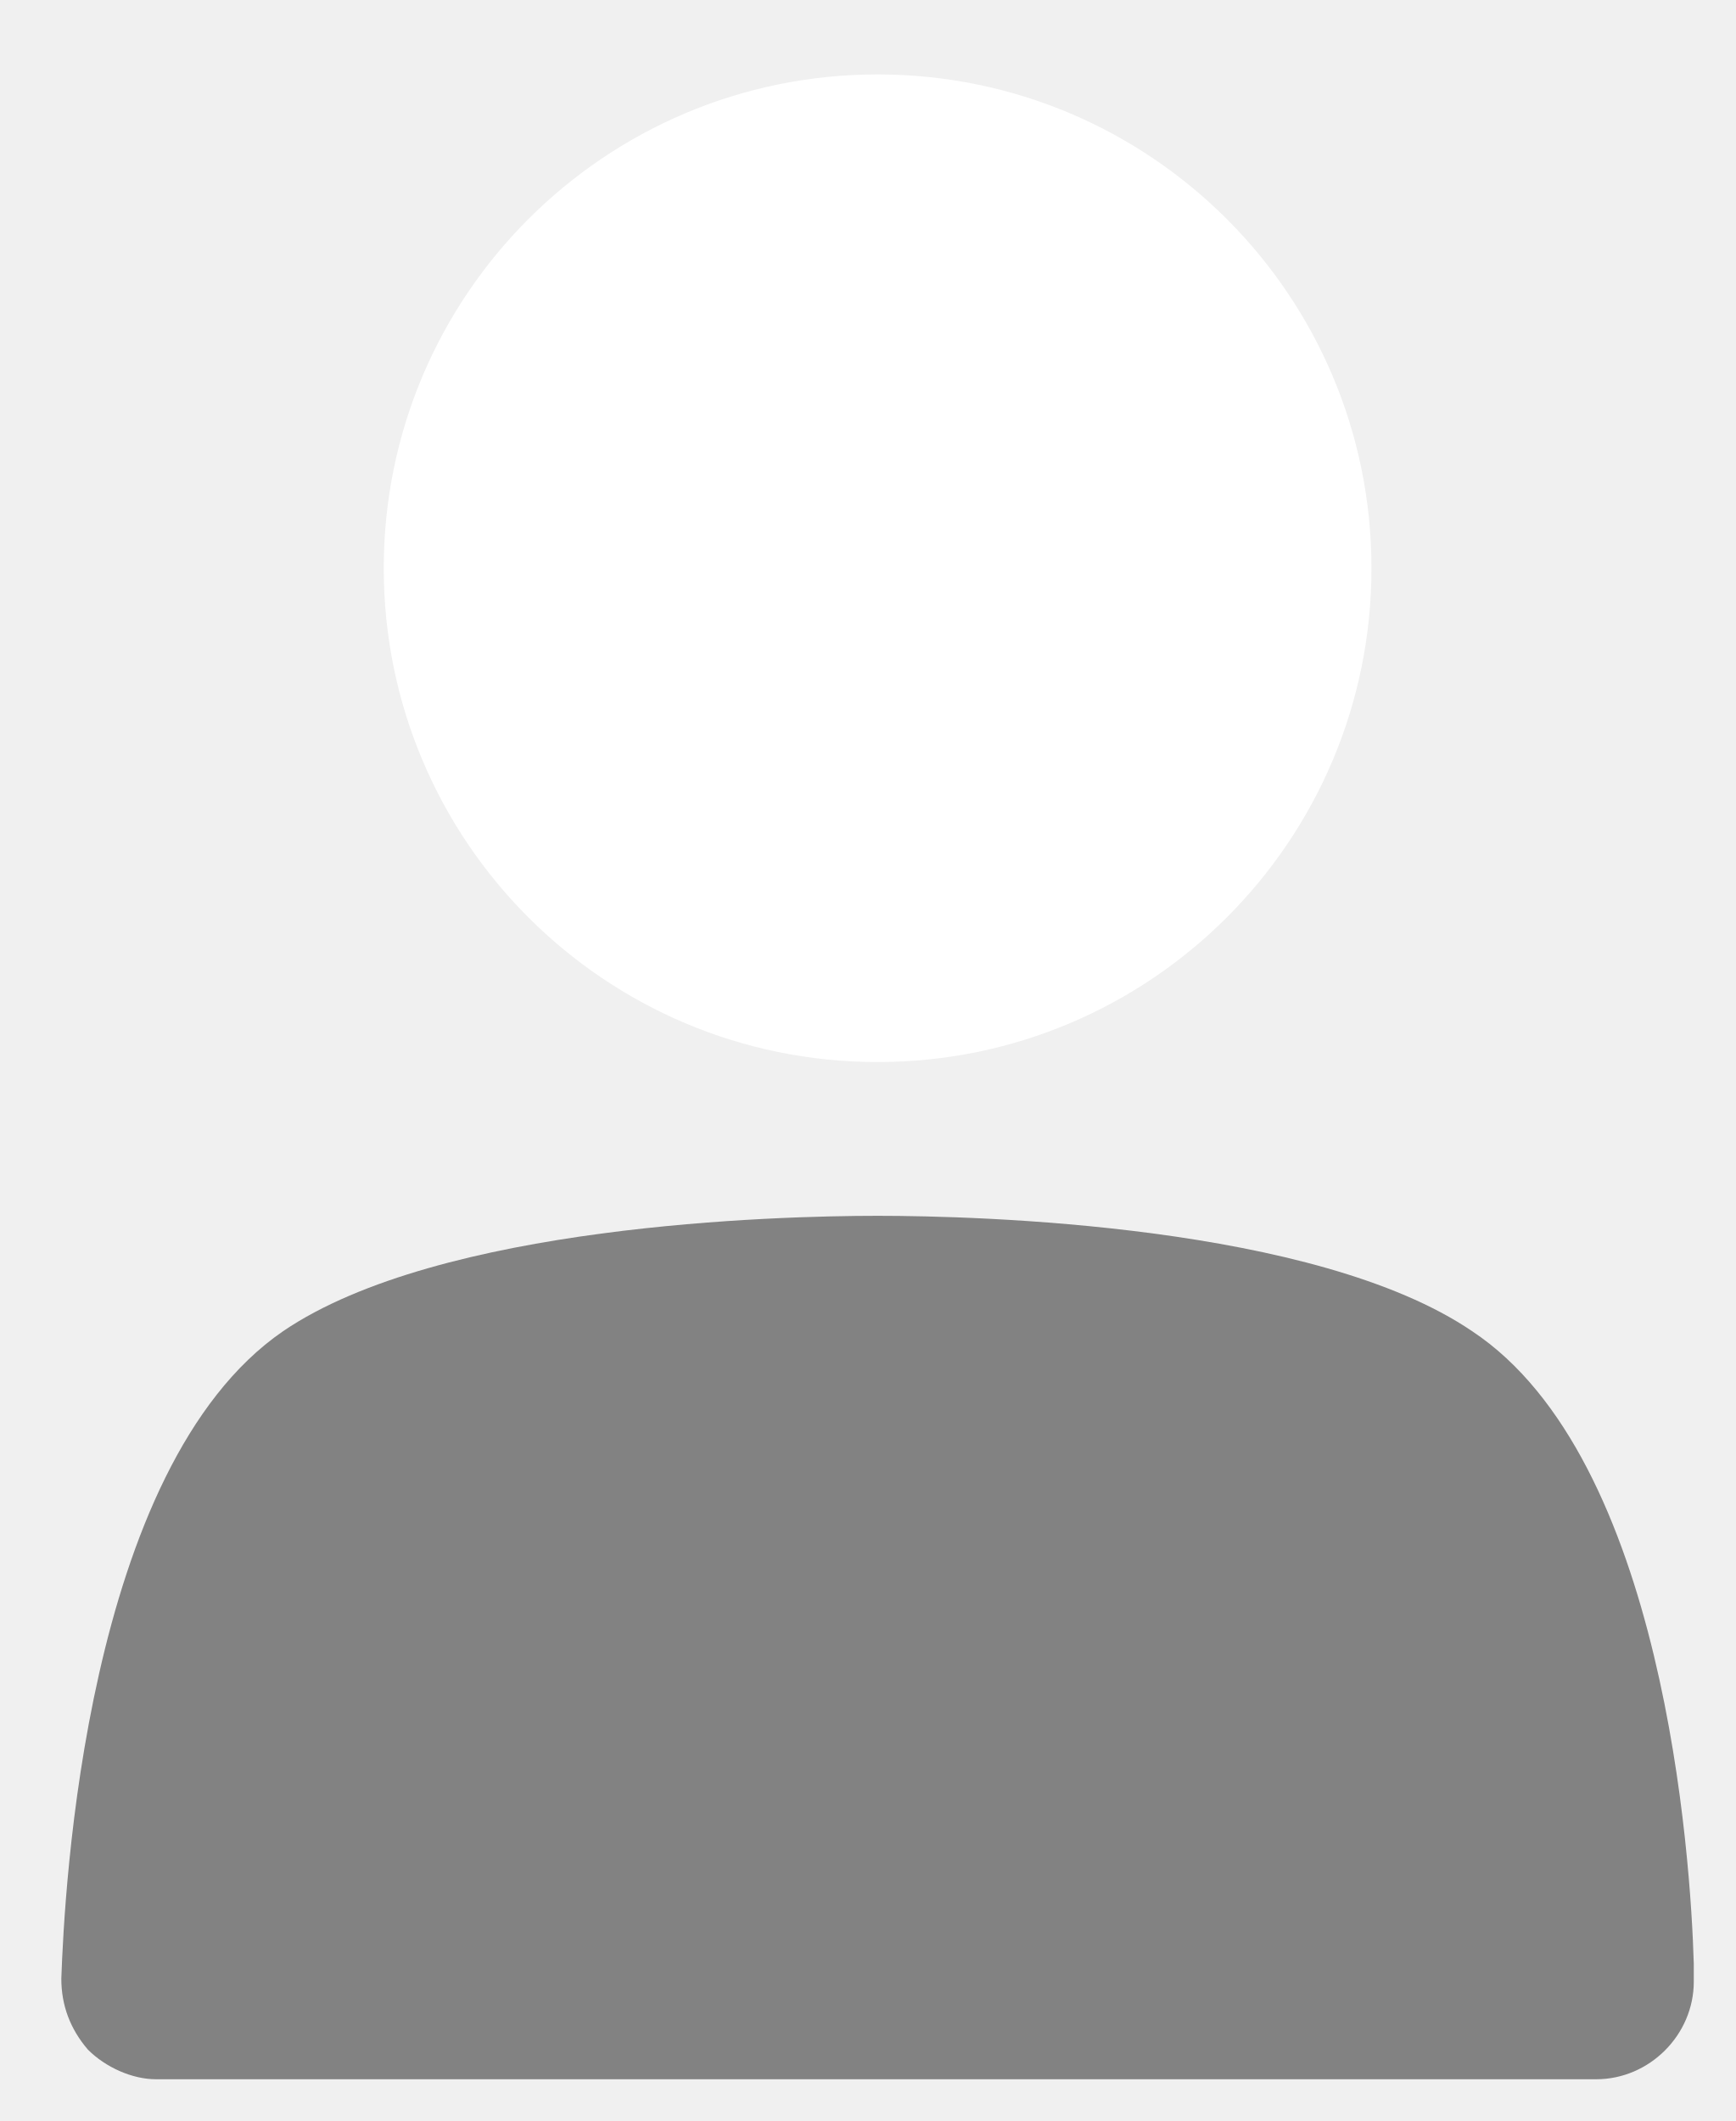
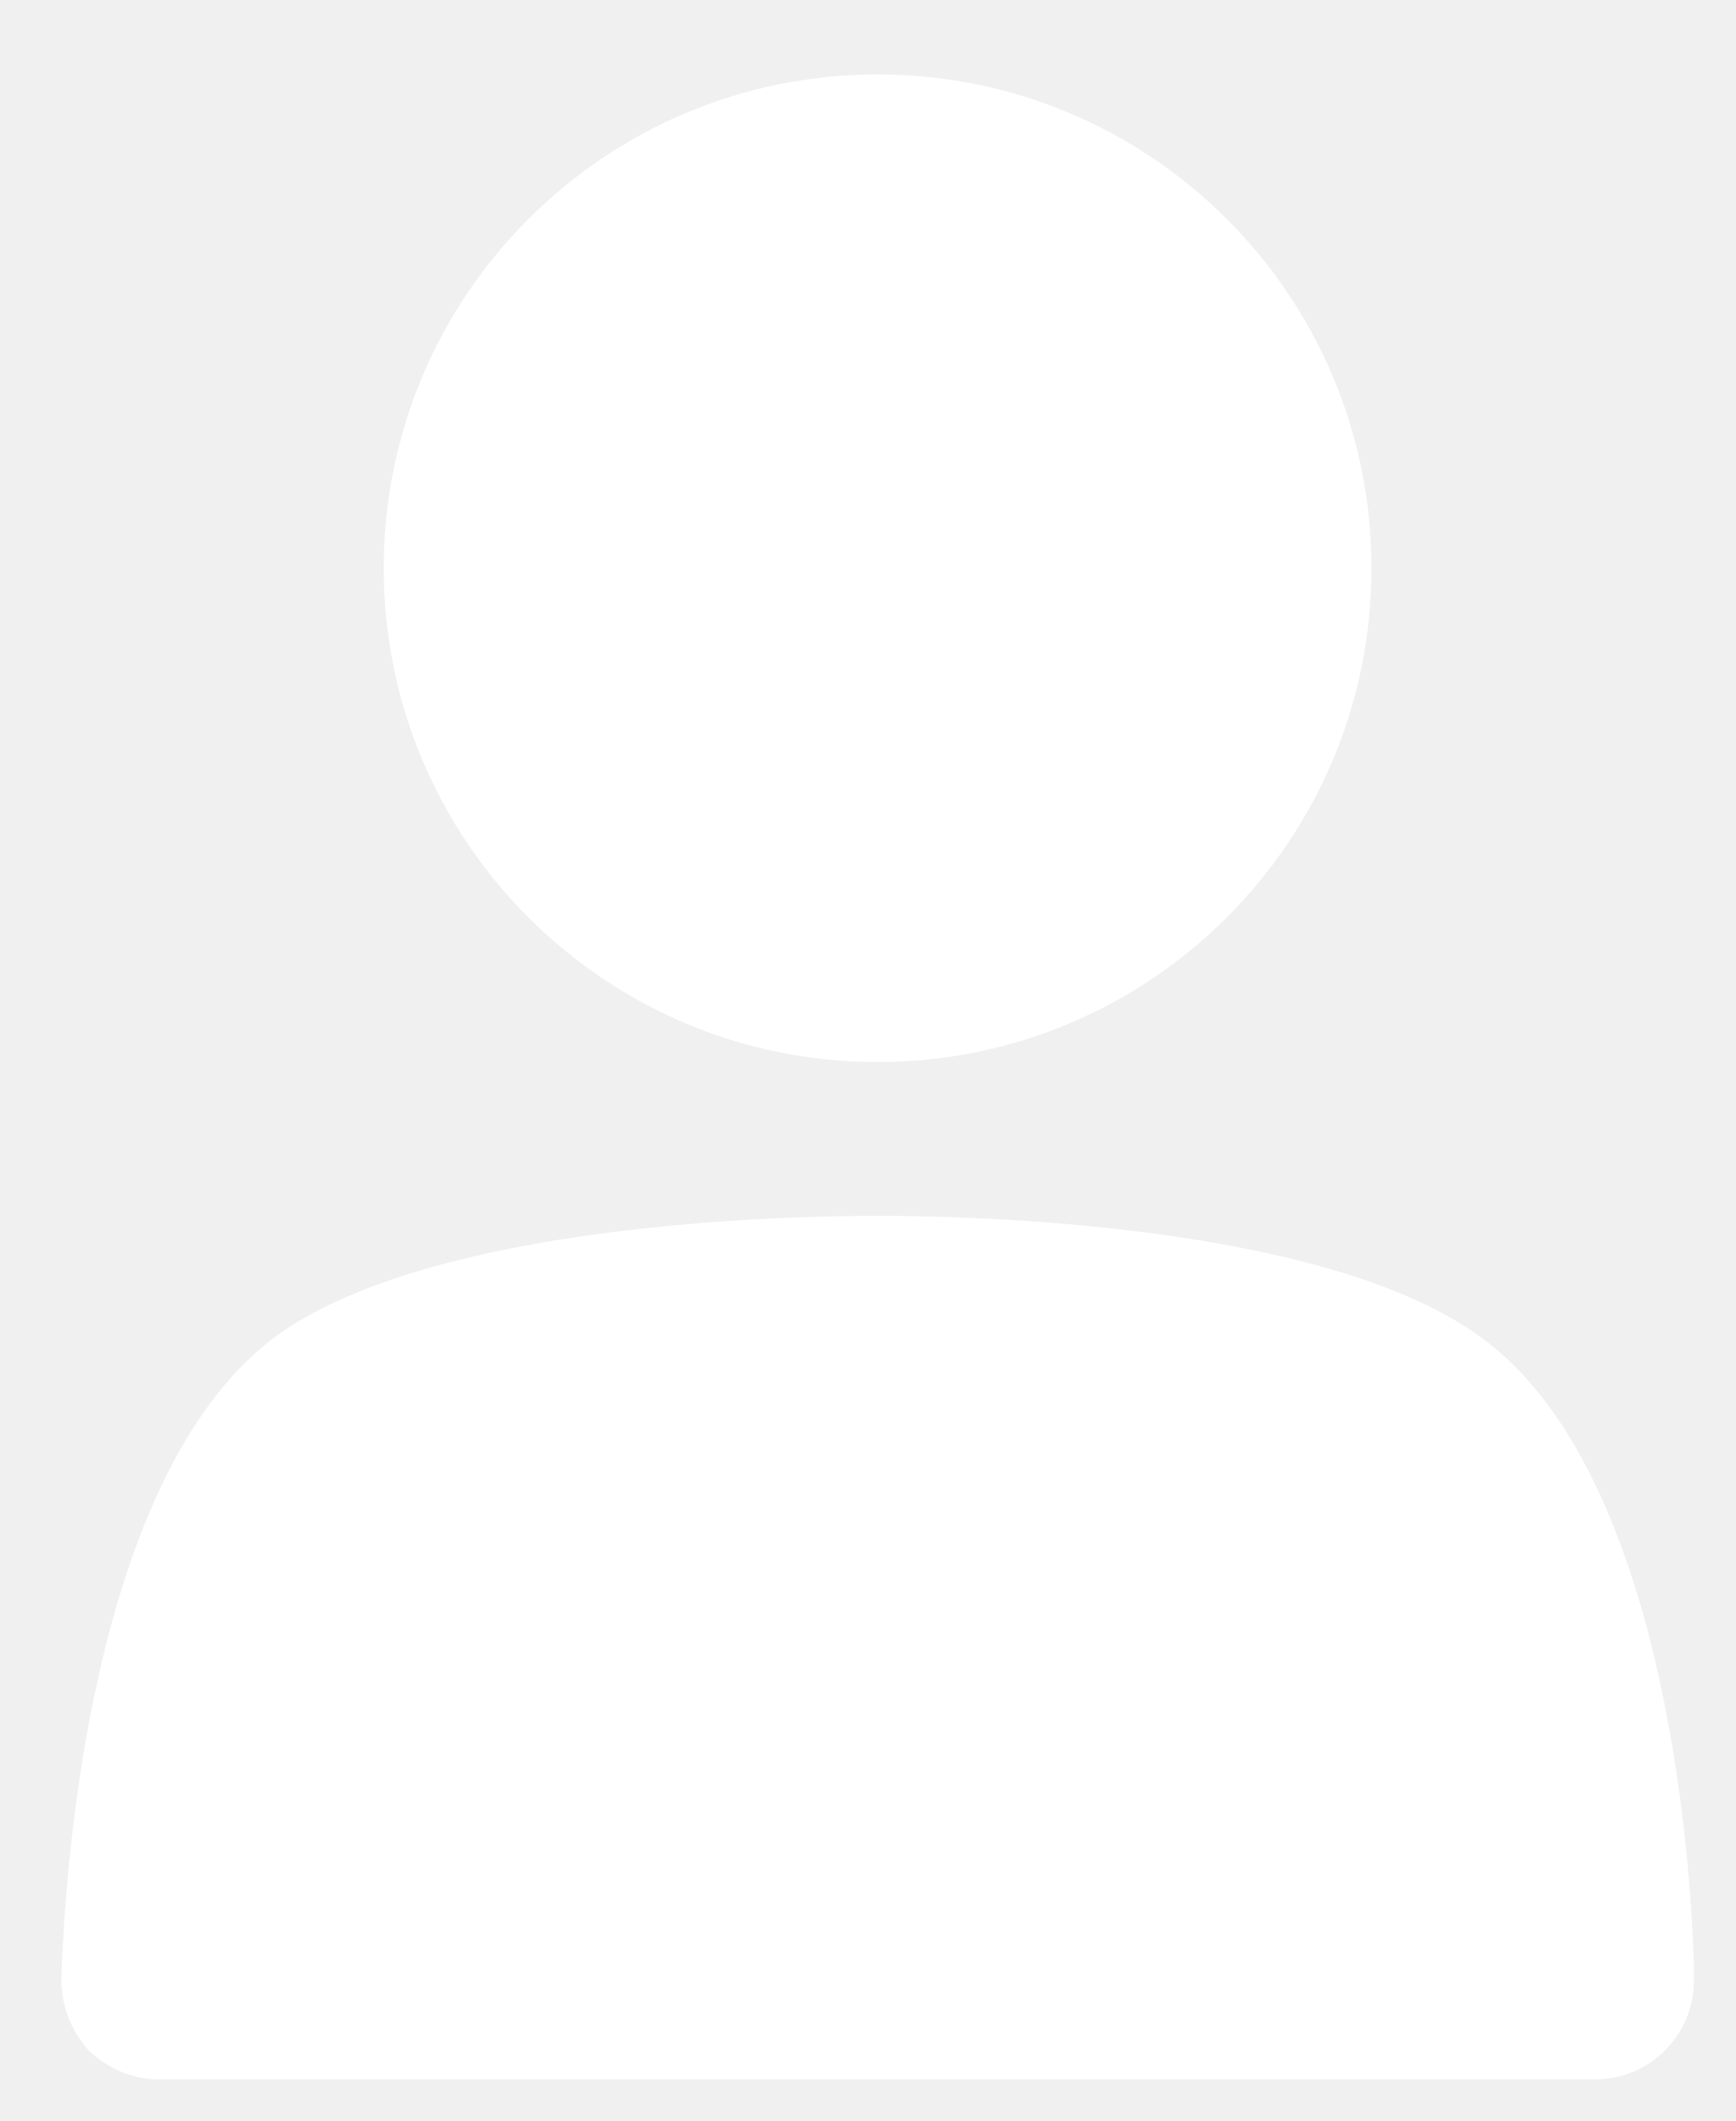
<svg xmlns="http://www.w3.org/2000/svg" width="18" height="22" viewBox="0 0 18 22" fill="none">
-   <path d="M17.567 20.371C17.536 19.267 17.26 15.126 15.267 13.807C13.641 12.703 10.145 12.611 9.102 12.611C8.059 12.611 4.562 12.703 2.937 13.807C0.882 15.218 0.667 19.635 0.636 20.524C0.636 20.8 0.728 21.046 0.912 21.26C1.096 21.444 1.372 21.567 1.618 21.567H16.555C17.107 21.567 17.567 21.107 17.567 20.555C17.567 20.463 17.567 20.401 17.567 20.371Z" fill="#828282" />
+   <path d="M17.567 20.371C17.536 19.267 17.26 15.126 15.267 13.807C13.641 12.703 10.145 12.611 9.102 12.611C8.059 12.611 4.562 12.703 2.937 13.807C0.882 15.218 0.667 19.635 0.636 20.524C0.636 20.8 0.728 21.046 0.912 21.26C1.096 21.444 1.372 21.567 1.618 21.567H16.555C17.107 21.567 17.567 21.107 17.567 20.555C17.567 20.463 17.567 20.401 17.567 20.371Z" fill="#fff" />
  <path d="M9.102 11.016C11.931 11.016 14.224 8.723 14.224 5.894C14.224 3.065 11.931 0.772 9.102 0.772C6.273 0.772 3.98 3.065 3.98 5.894C3.98 8.723 6.273 11.016 9.102 11.016Z" fill="#fff" />
</svg>
